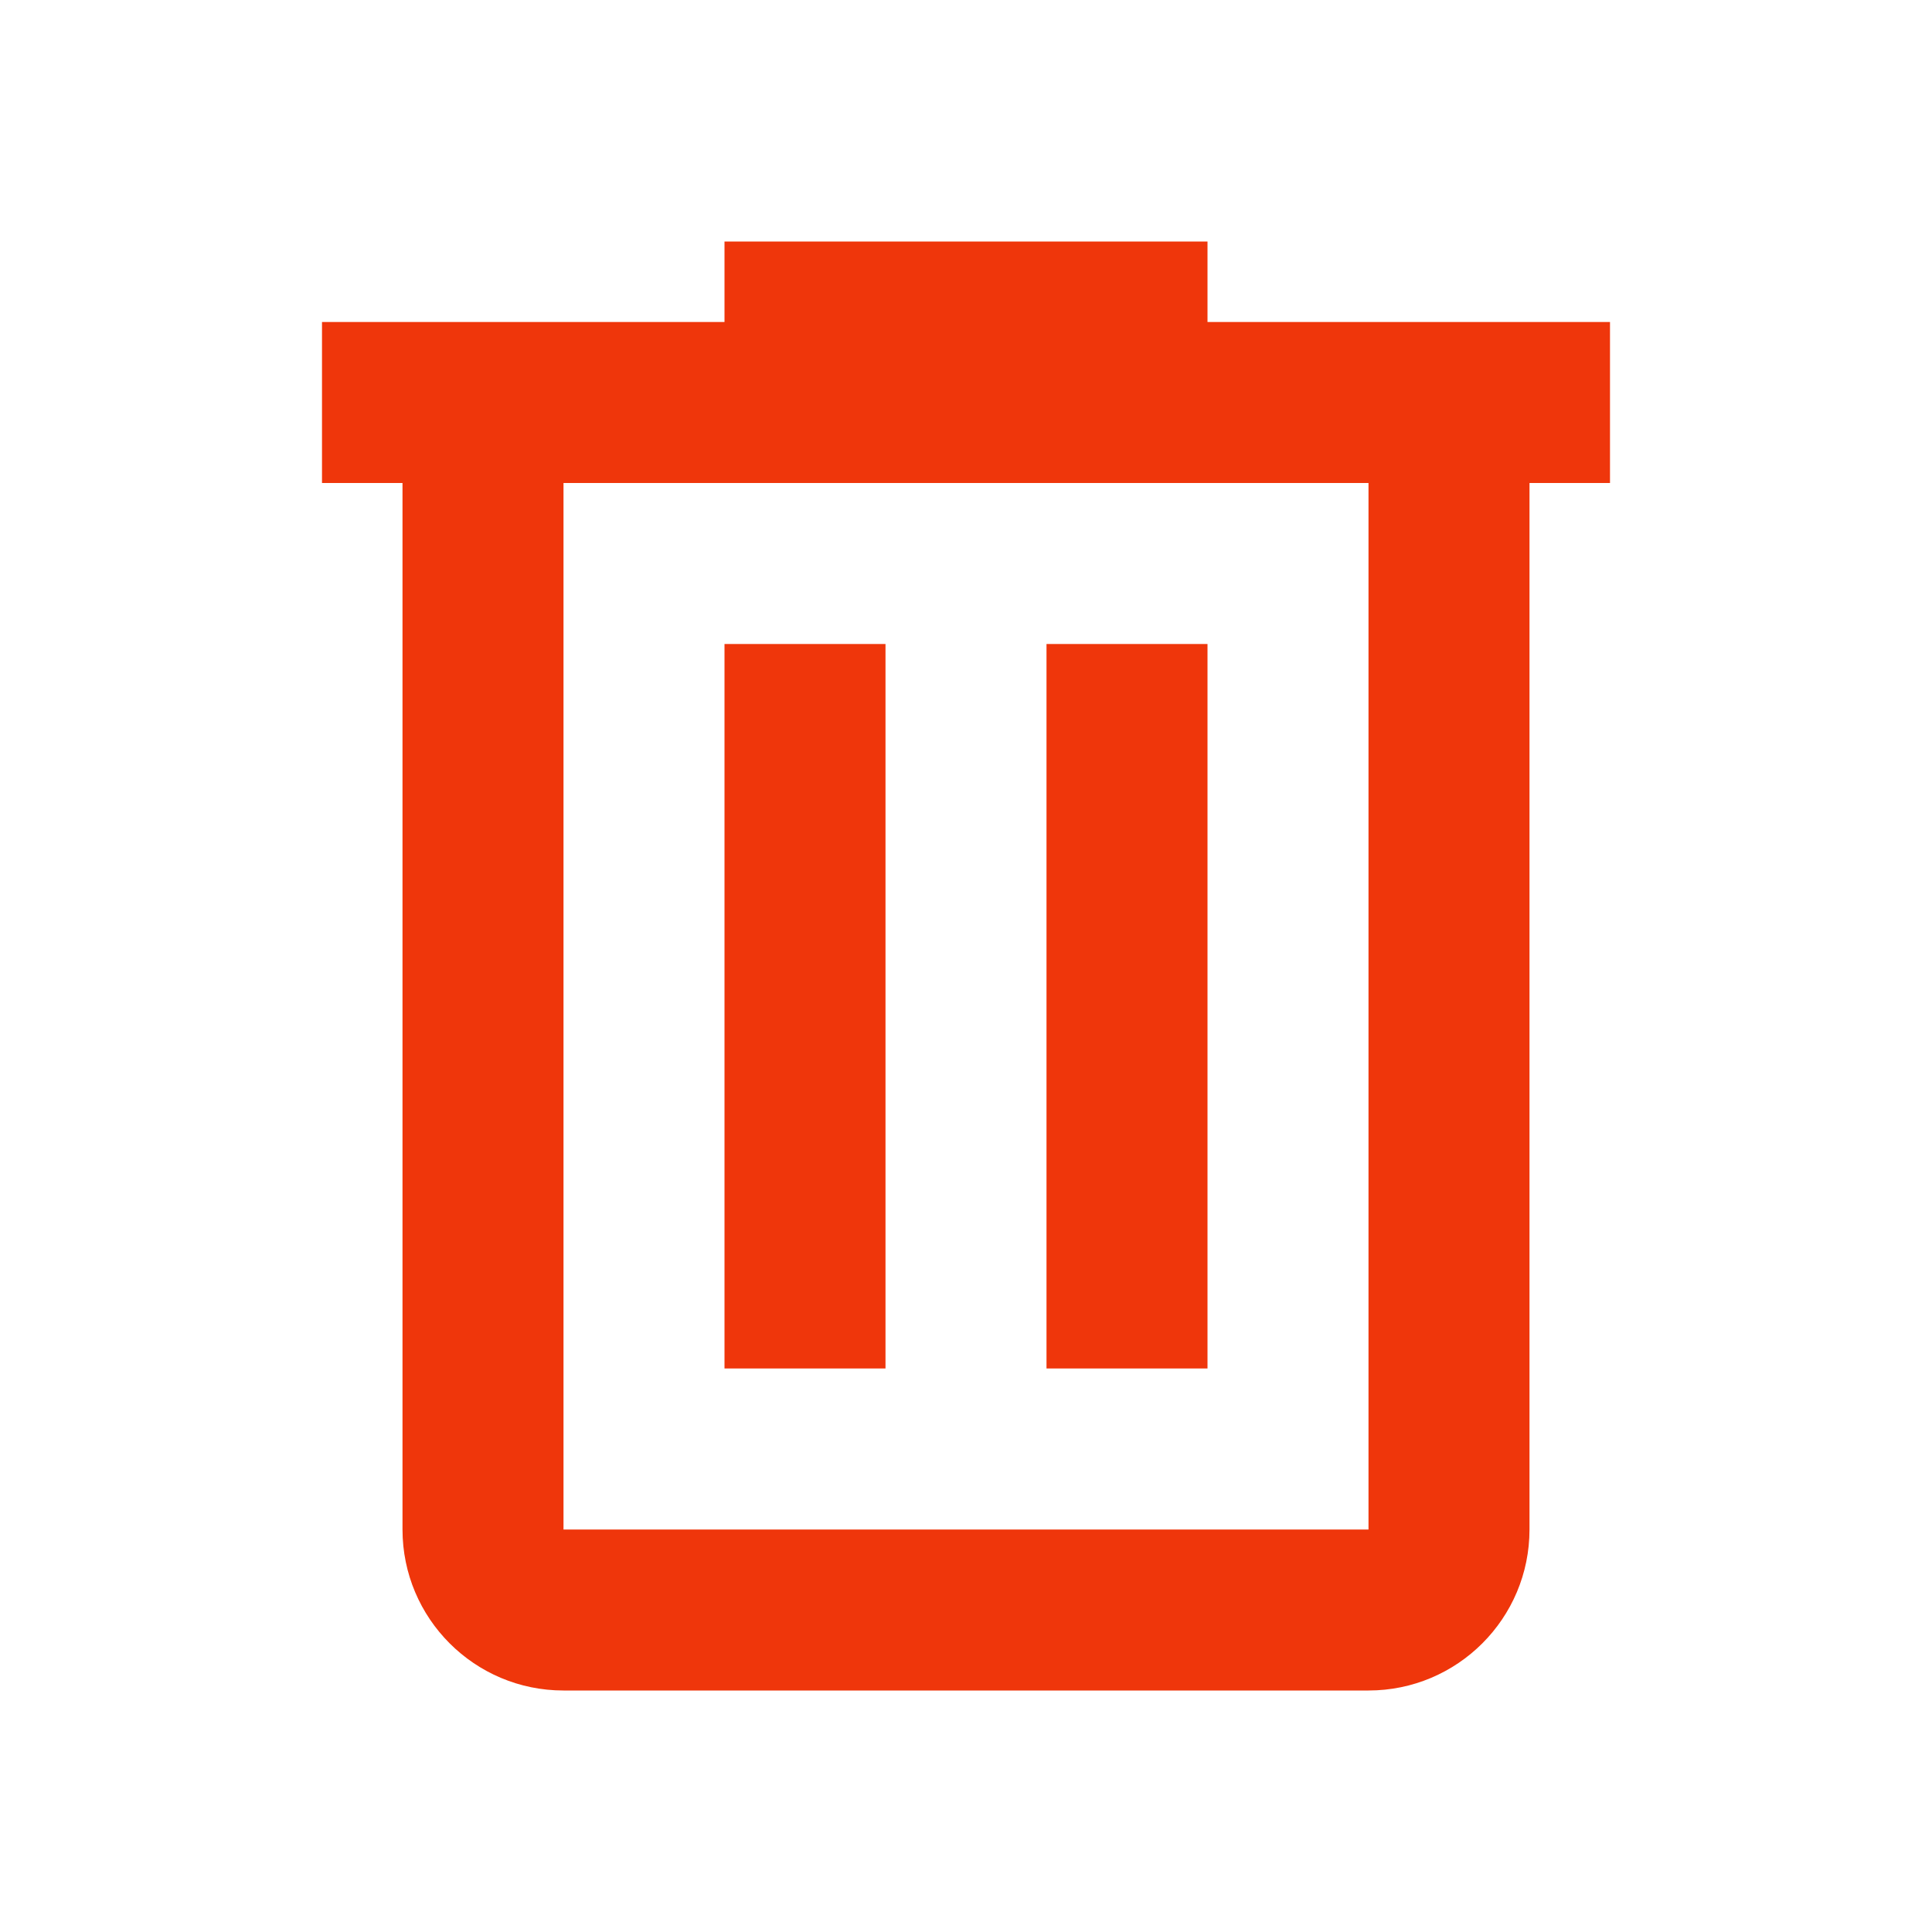
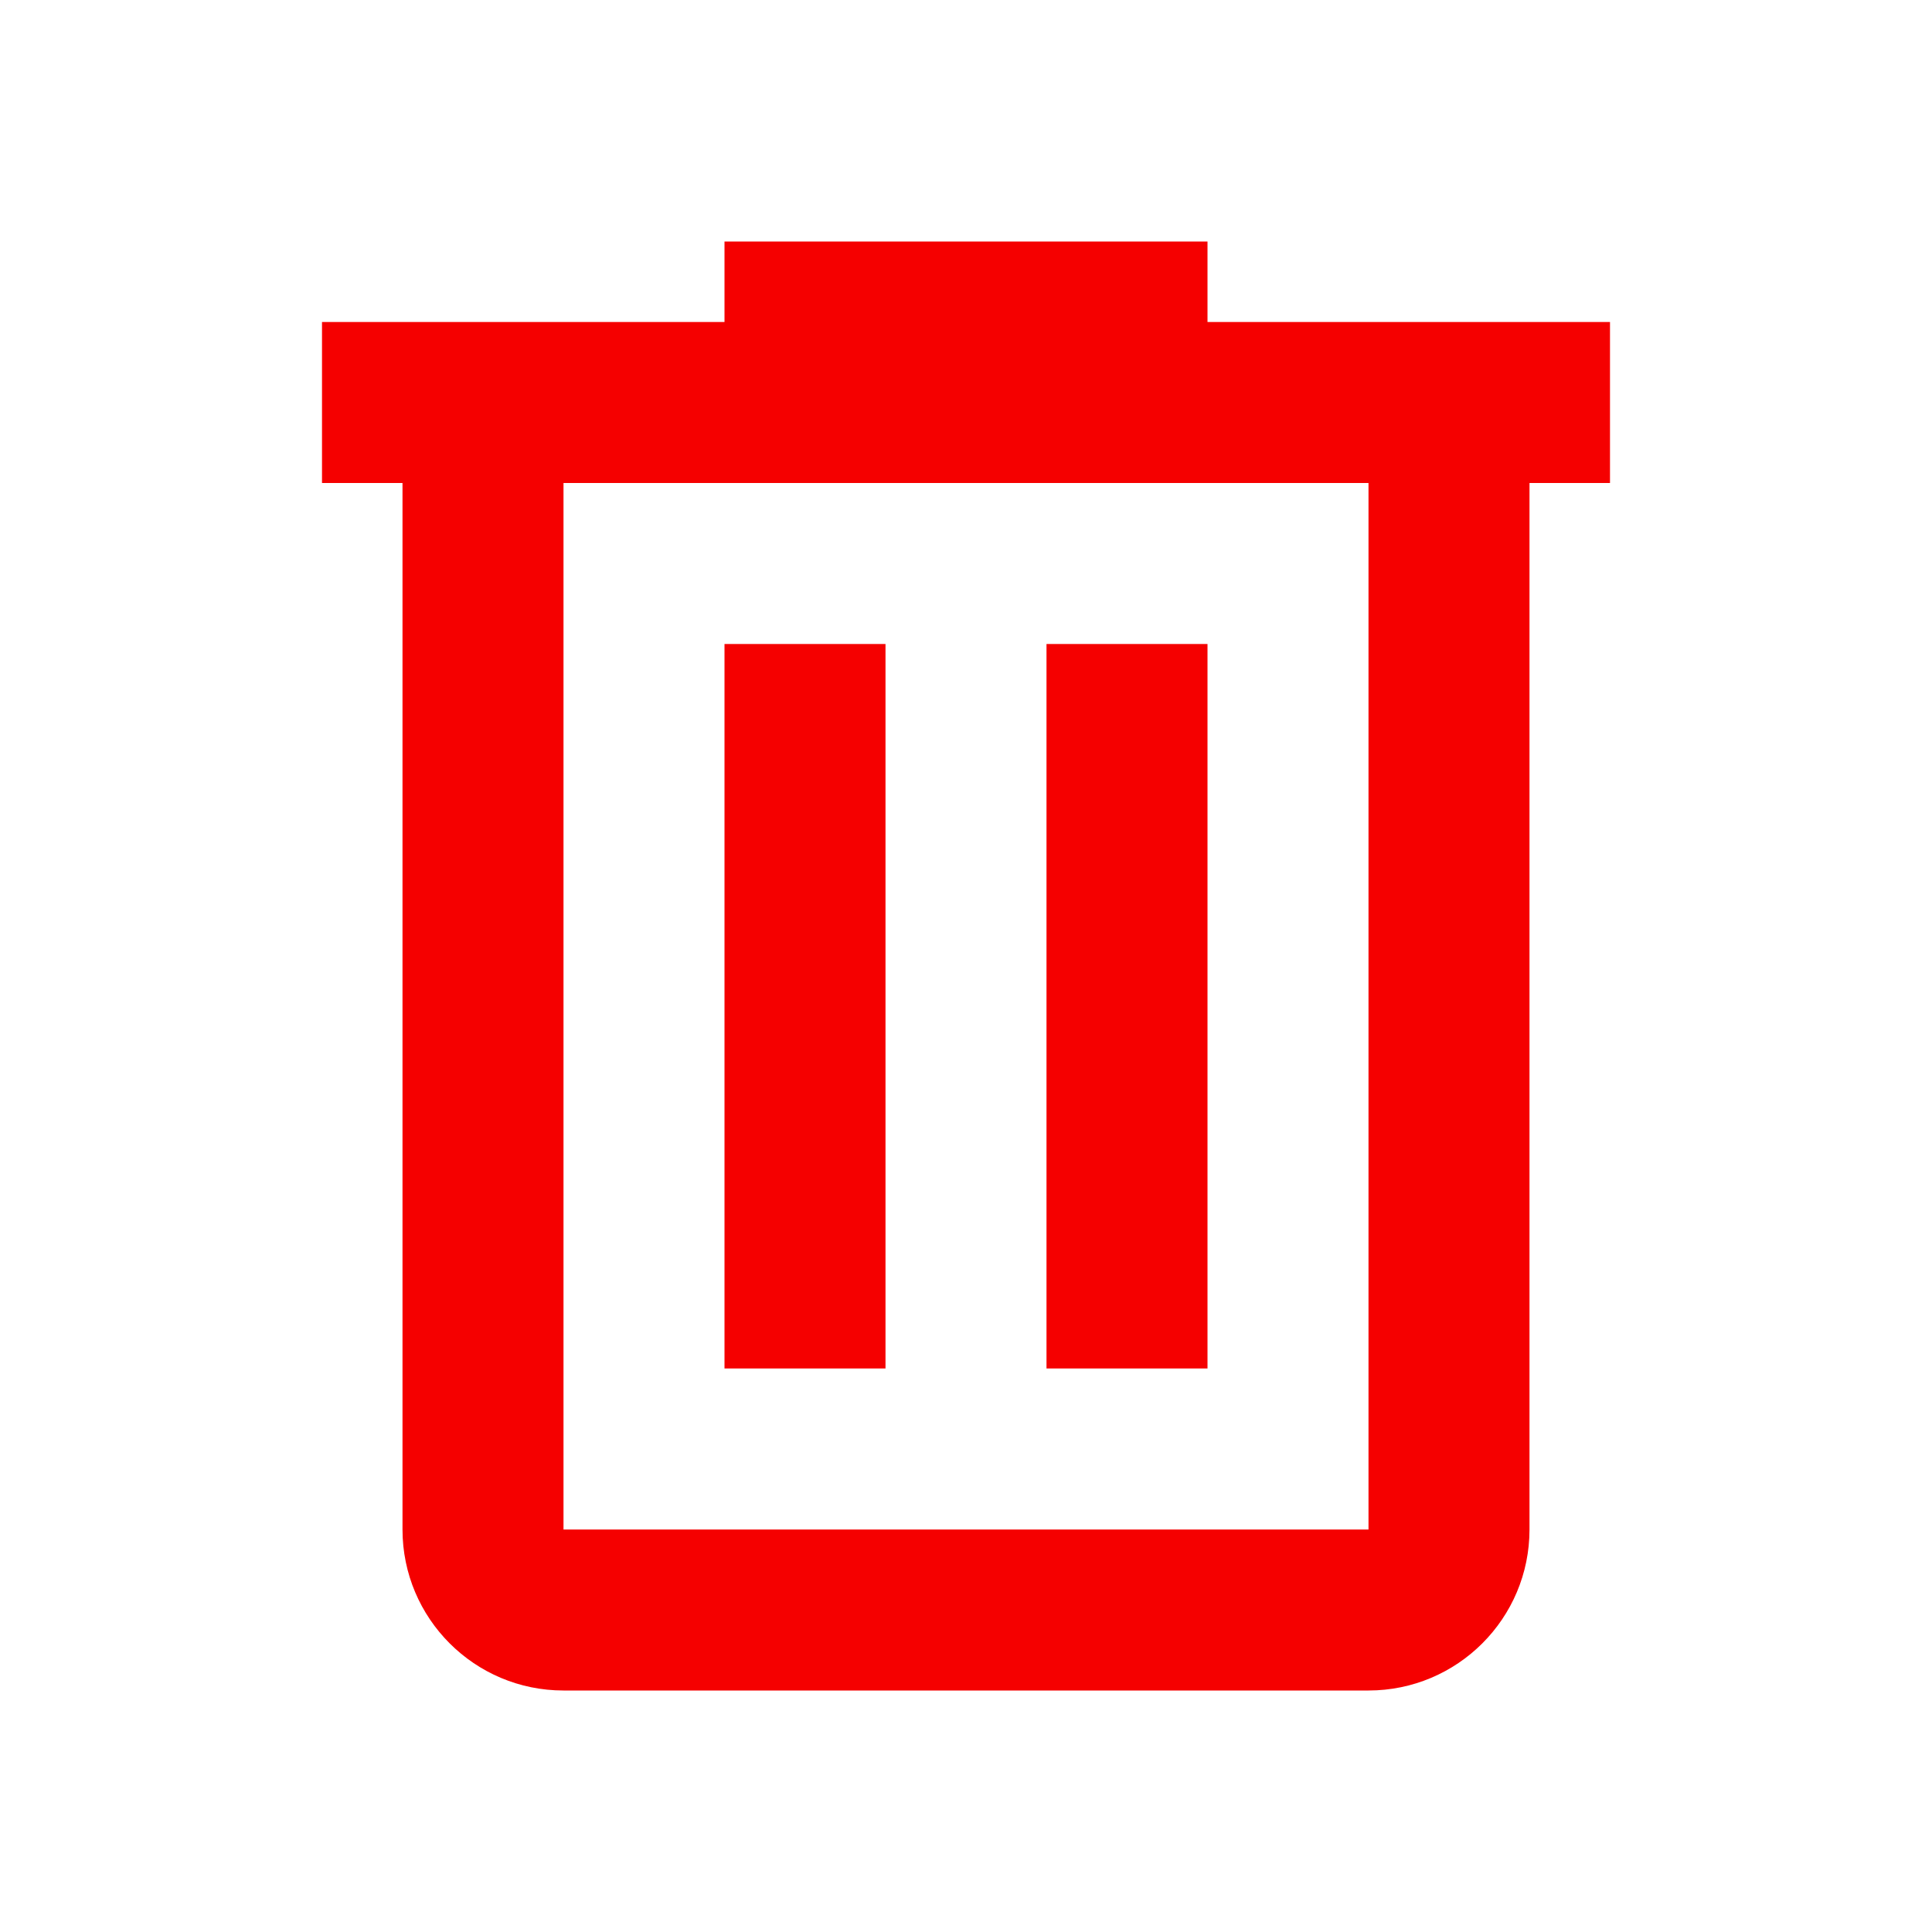
<svg xmlns="http://www.w3.org/2000/svg" viewBox="0 0 24 24">
-   <path fill="#EF360B" d="M9,3V4H4V6H5V19A2,2 0 0,0 7,21H17A2,2 0 0,0 19,19V6H20V4H15V3H9M7,6H17V19H7V6M9,8V17H11V8H9M13,8V17H15V8H13Z" />
+   <path fill="#f50000" d="M9,3V4H4V6H5V19A2,2 0 0,0 7,21H17A2,2 0 0,0 19,19V6H20V4H15V3H9M7,6H17V19H7V6M9,8V17H11V8H9M13,8V17H15V8H13Z" />
</svg>
